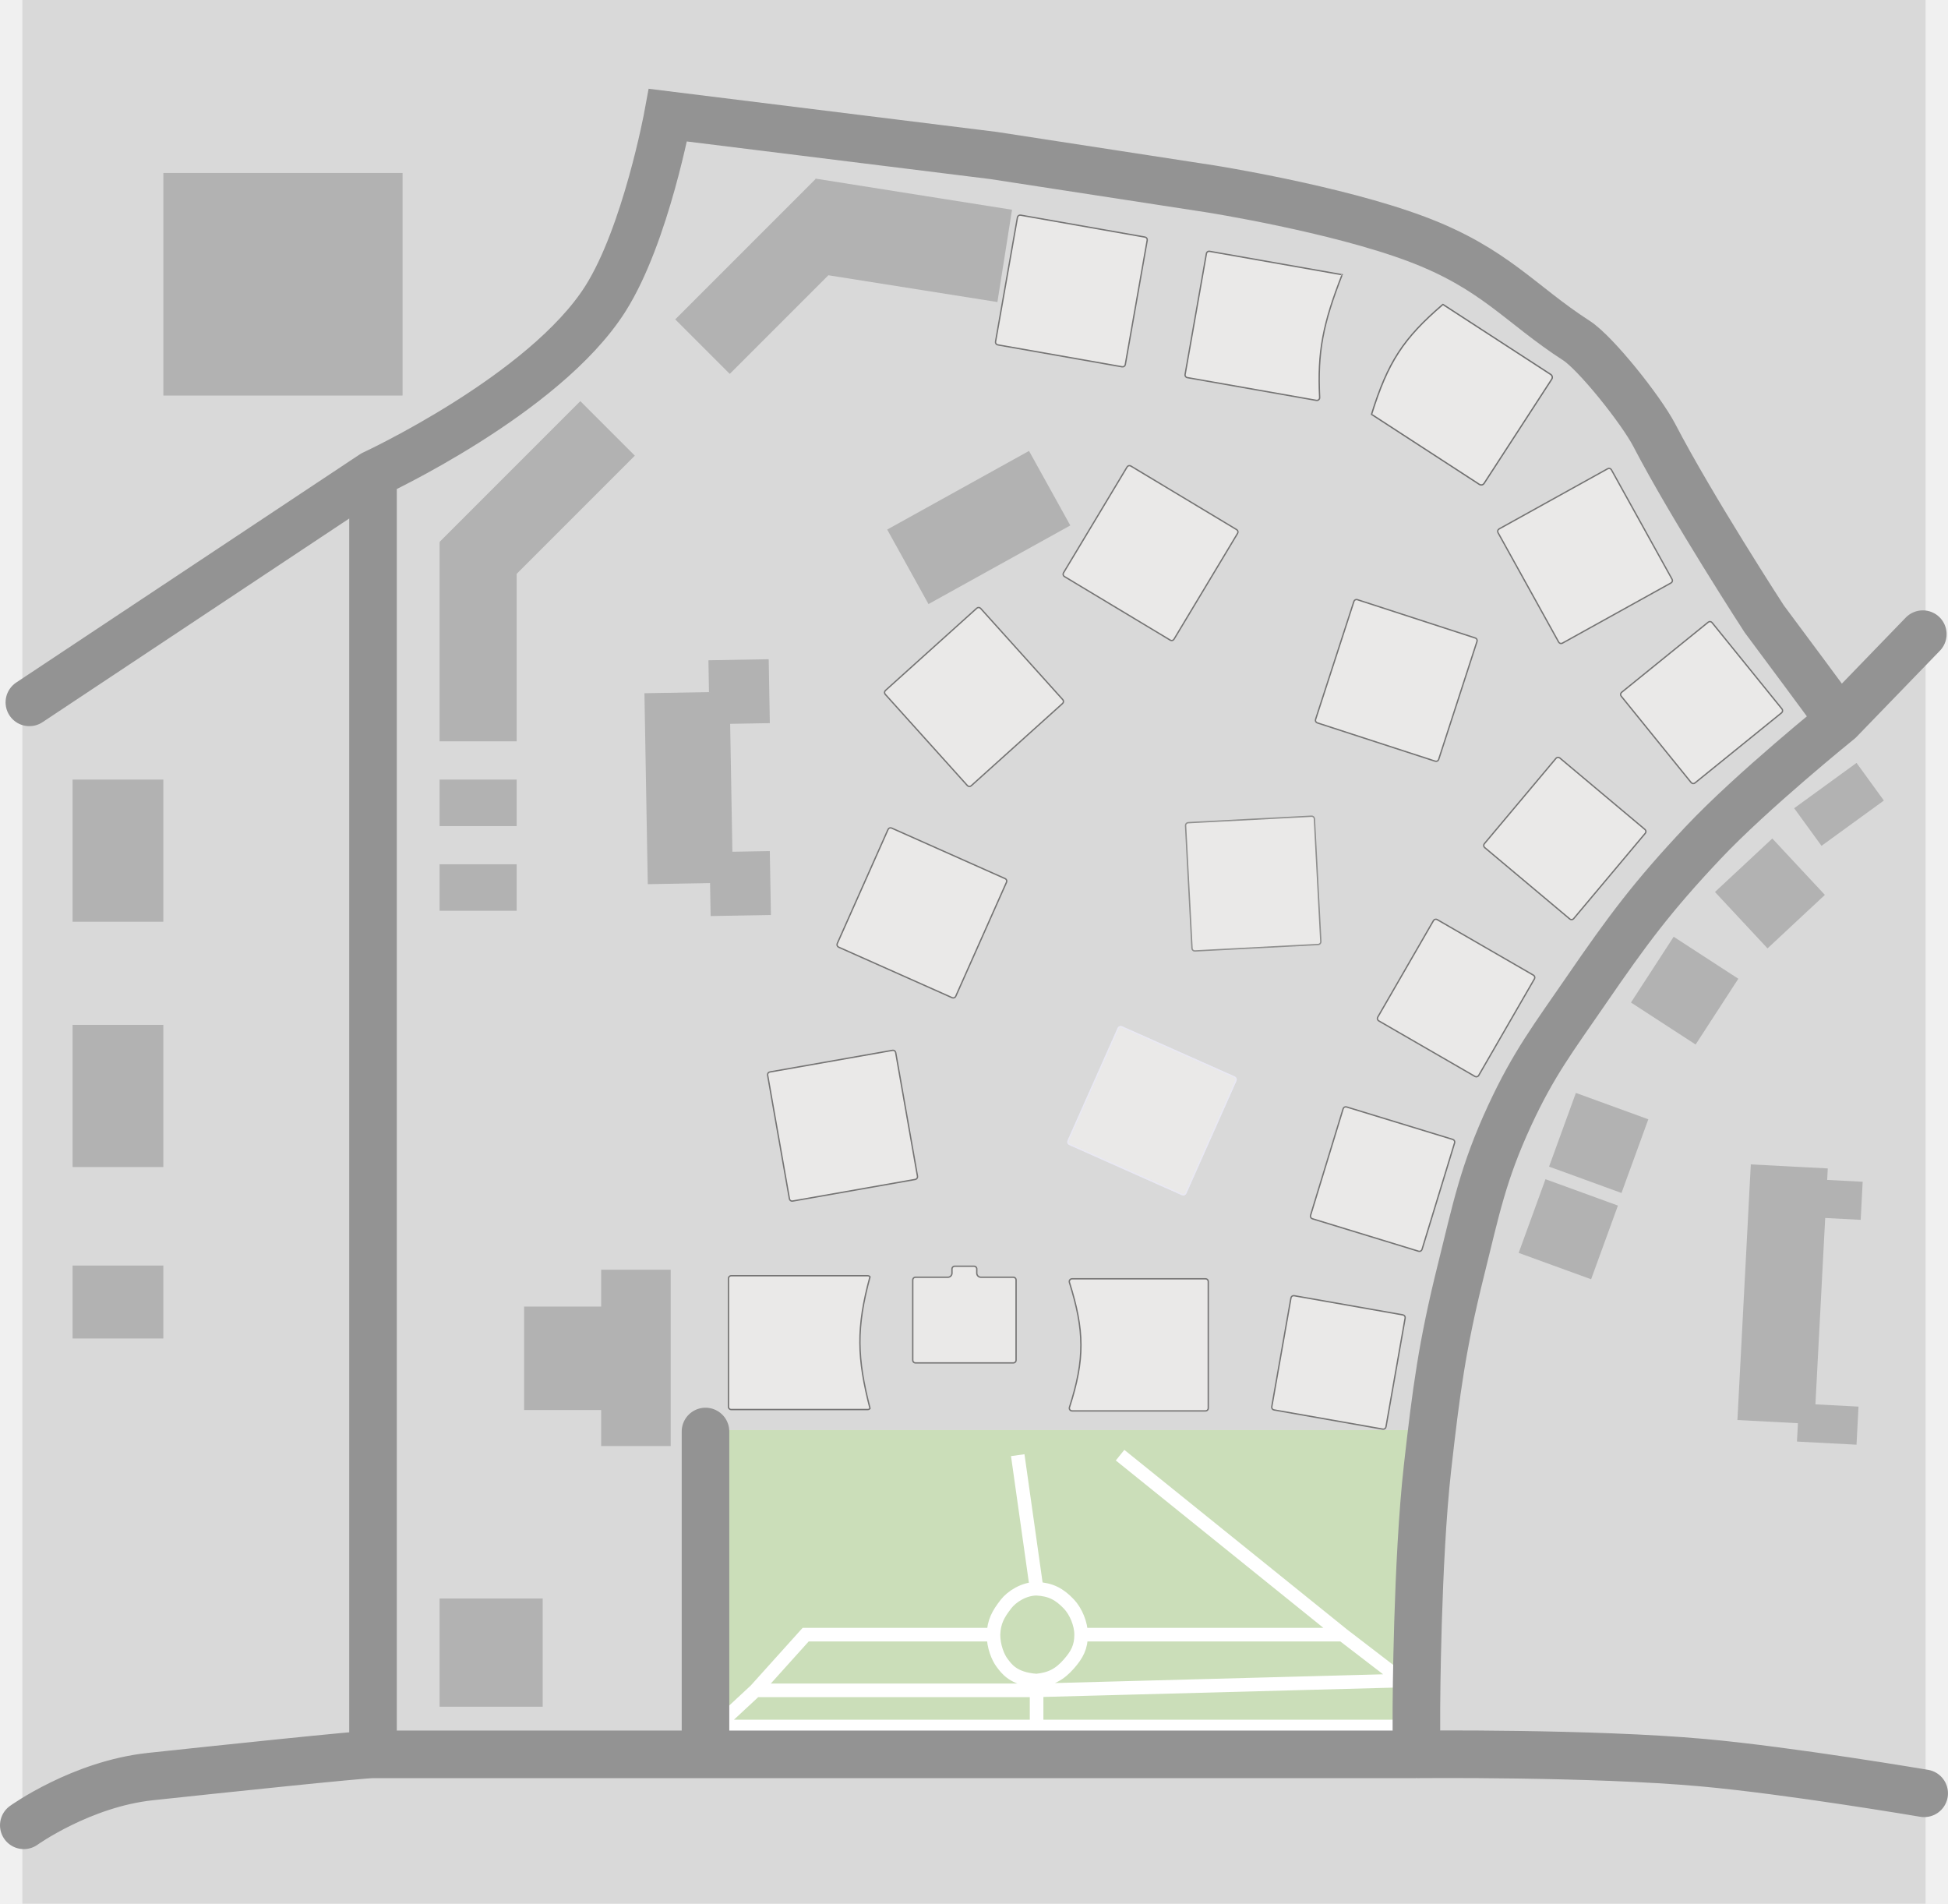
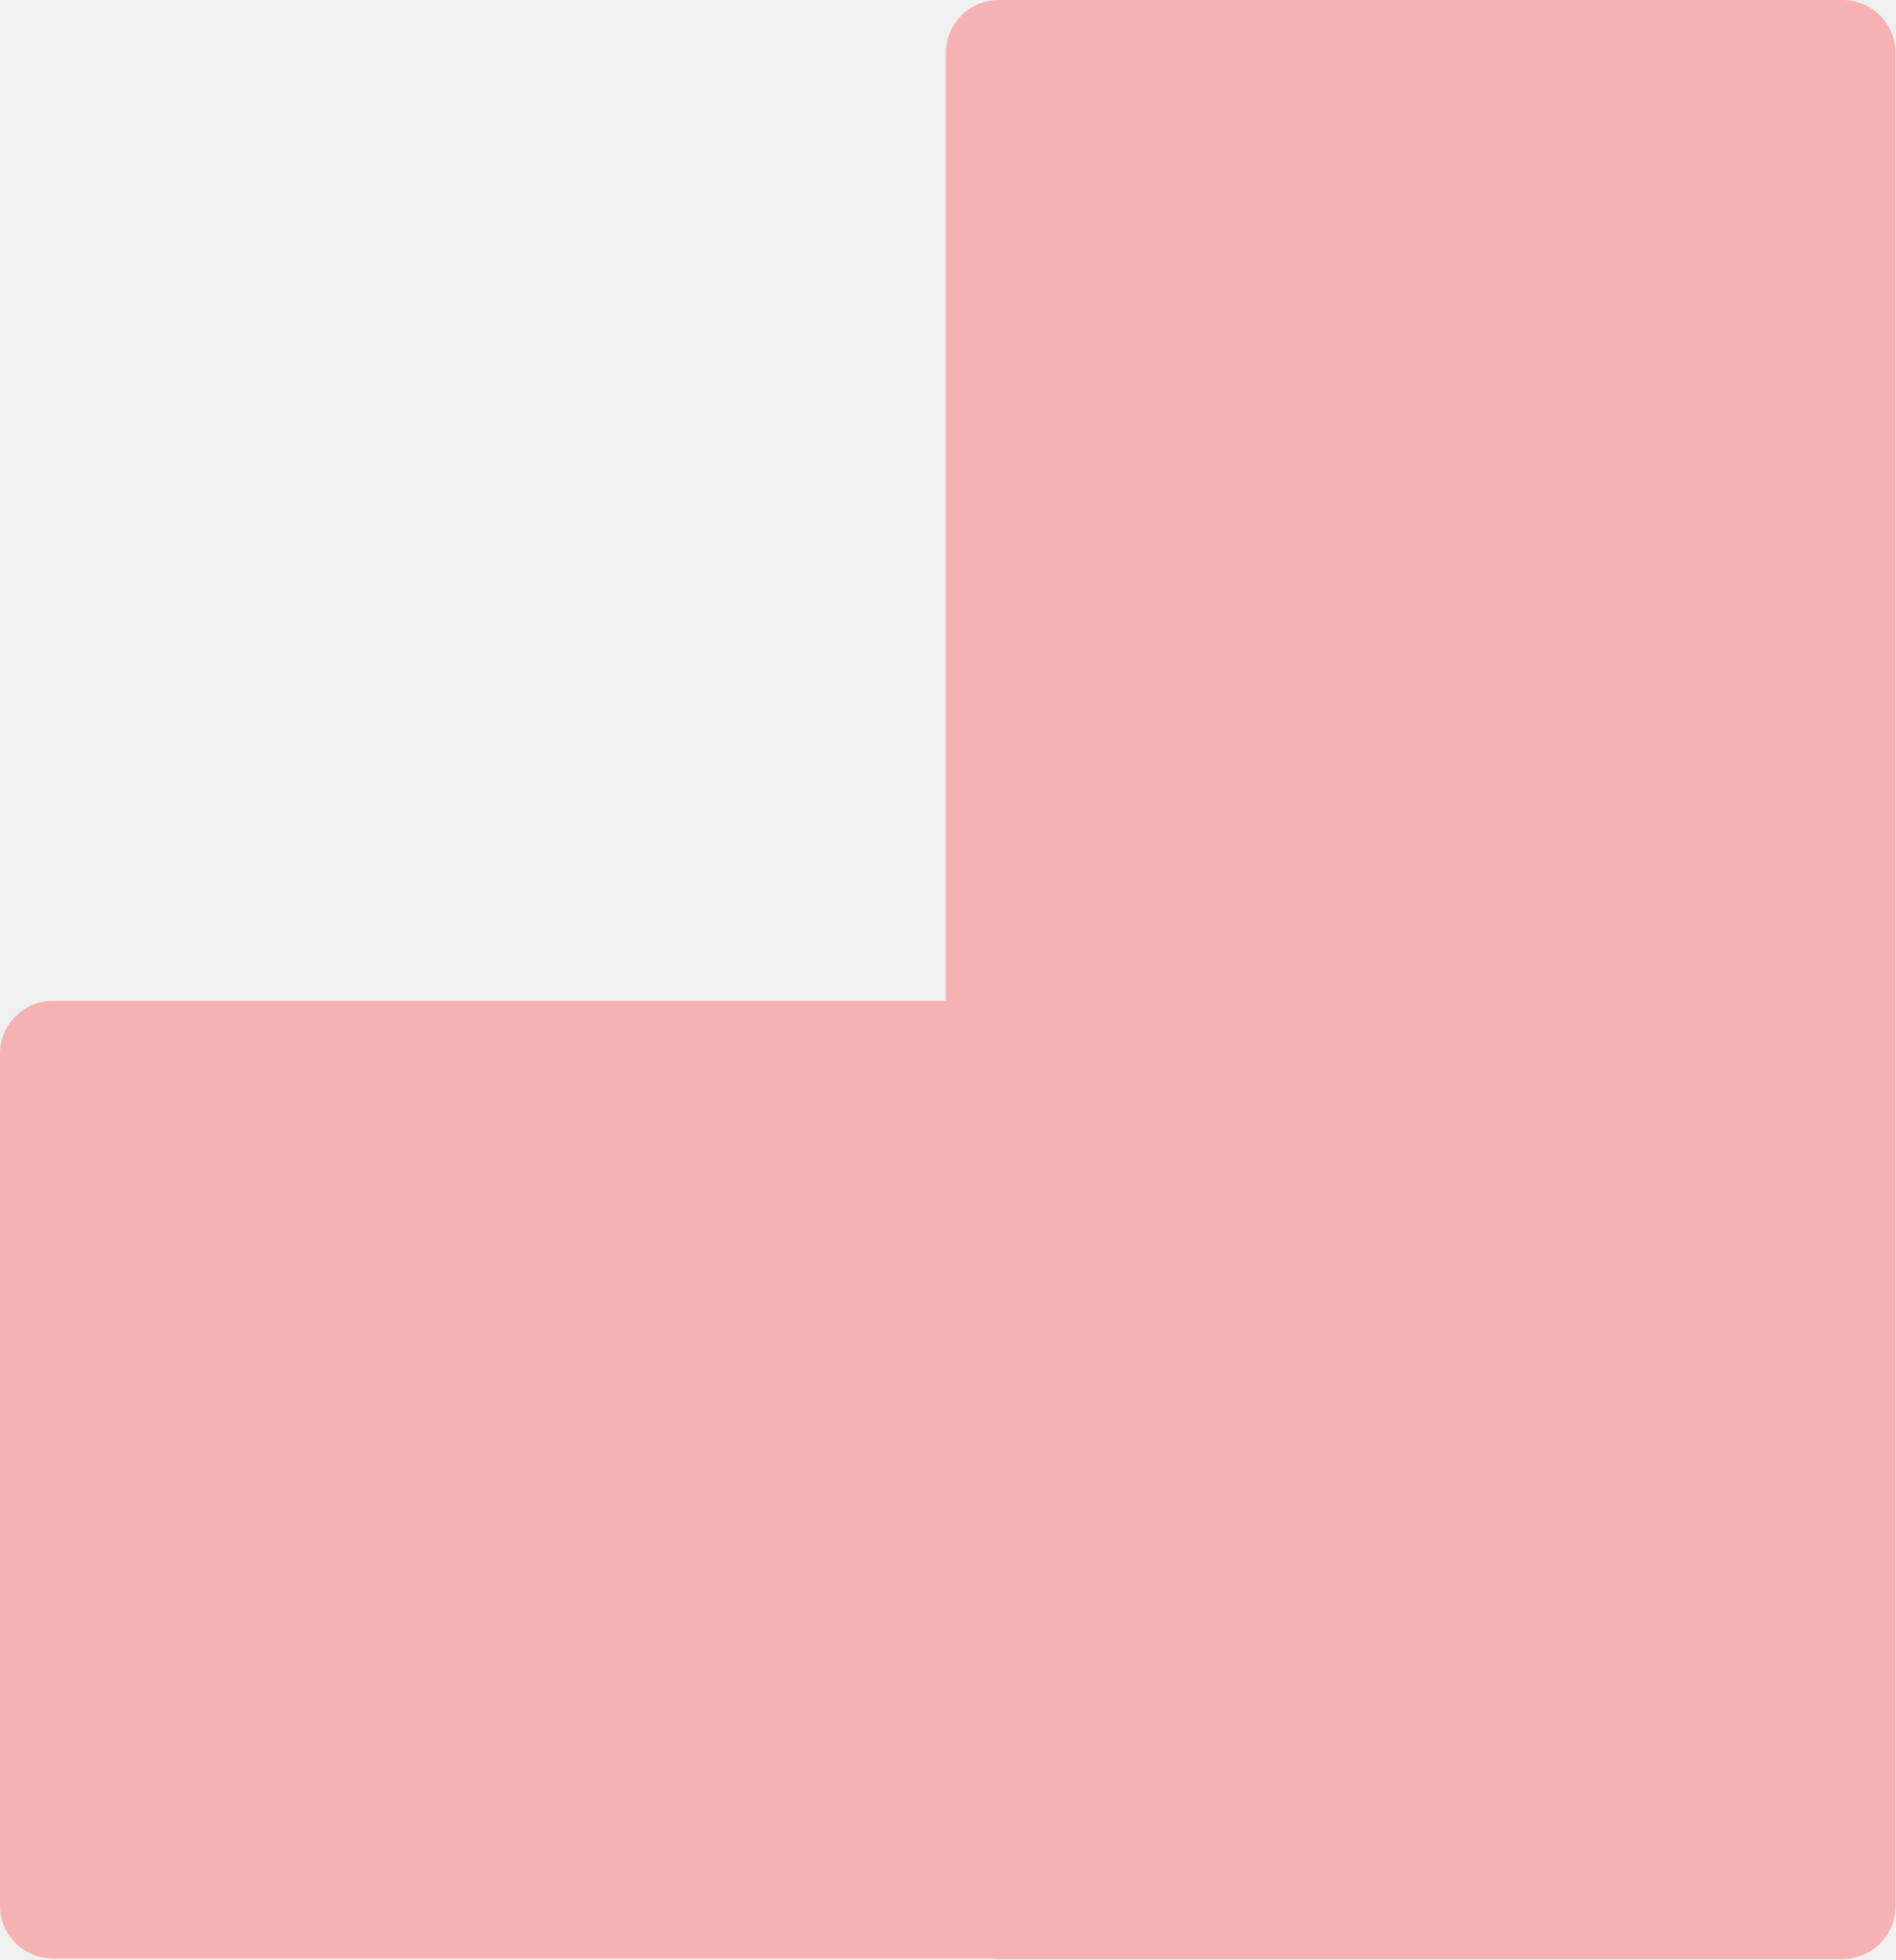
- <svg xmlns="http://www.w3.org/2000/svg" width="28658" height="28000" viewBox="0 0 28658 28000" fill="none">
-   <path d="M28329 28000H329.027V0H28329V28000Z" fill="#D9D9D9" />
-   <path d="M20980.5 21034.5H10461V25823.5H20755.5L20980.5 21034.5Z" fill="#CBDEB9" />
-   <path d="M14972.5 21403C14972.5 21403 15141.7 22600.3 15250 23367.5M15250 23367.5C15063 23367.5 14884 23484 14799.5 23593C14683.2 23743.1 14622.3 23853.3 14615.5 24043M15250 23367.5C15455.3 23378.3 15584.1 23443.9 15725.5 23593C15826.5 23699.5 15905 23885 15905 24043M14615.5 24043C14615.5 24217.5 14683 24380.5 14743.5 24459C14804 24537.5 14903.5 24696 15250 24718.5M14615.5 24043C13536.5 24043 11852.5 24043 11852.5 24043L11115.5 24862M15250 24718.5C15457.9 24697.2 15587.8 24630.2 15725.5 24473C15845.5 24336.2 15905 24224 15905 24043M15250 24718.5C15250 24774.5 15250 24862 15250 24862M15905 24043C17407.6 24043 19752.5 24043 19752.5 24043M19752.5 24043L20632.5 24718.5M19752.5 24043L16478 21403M20632.5 24718.5L15250 24862M20632.5 24718.5V25394H15250M15250 24862H11115.5M15250 24862V25394M11115.5 24862L10542.5 25394H15250M15250 25394V25543" stroke="white" stroke-width="200" />
-   <path d="M27059.5 10596.5C27059.5 10596.5 25775.6 11631.3 25053.5 12397.5C24312.2 13184.2 23946.5 13676 23334.5 14567C22857.2 15262 22562.3 15643.7 22208.5 16409C21818.2 17253.4 21717 17778.2 21492.5 18681C21214.8 19798 21130.1 20443.3 21001 21587C20846.7 22954.6 20837.5 25107.5 20837.5 25107.5V25803.5M27059.5 10596.5L28287.5 9327.5M27059.5 10596.5C26846.3 10301.7 26233.7 9477.67 25954 9102.5C25954 9102.5 24895.3 7473.93 24337 6401C24145.3 6032.5 23477.5 5193.5 23191 5009C22365.9 4477.64 21990.9 3948.68 20837.5 3515C19650.5 3068.69 17808.5 2778 17808.5 2778L14615.5 2287L9826.53 1693.5C9826.53 1693.5 9502.44 3453.68 8905.53 4395C8010.05 5807.17 5487.53 6974 5487.53 6974M5487.53 6974L432.027 10330.5M5487.53 6974V25107.5V25803.5M5487.53 25803.5C5307.13 25803.5 3229.03 26021.5 2212.53 26130.5C1196.03 26239.5 350.027 26847 350.027 26847M5487.53 25803.5H10379M20837.5 25803.5C20837.5 25803.5 23413.1 25777.9 25053.5 25926C26331.2 26041.4 28307.5 26376.5 28307.5 26376.5M20837.5 25803.5H10379M10379 25803.5V21751V21055" stroke="#939393" stroke-width="700" stroke-linecap="round" />
-   <path d="M7984.03 25103H6467.03V23511H7984.03V25103ZM9867.03 21269H8844.03V20739H7710.03V19218H8844.03V18676H9867.03V21269ZM26889.5 17185.6L26880.6 17354.5L27402.8 17381.9L27373.5 17941.9L26851.3 17914.5L26707.6 20655.7L27341.4 20688.9L27312 21248.9L26436 21203L26450.2 20932.8L25560 20886.2L25757 17126.3L26889.5 17185.6ZM2403.03 19687H1068.03V18614H2403.03V19687ZM23802.2 17731.9L23407.6 18815.8L22342 18427.9L22736.6 17344L23802.2 17731.9ZM24249.2 16462.9L23854.6 17546.8L22789 17158.9L23183.6 16075L24249.2 16462.9ZM2403.03 17165H1068.03V15074H2403.03V17165ZM25573.3 14395.6L24945.1 15363L23994 14745.4L24622.3 13778L25573.3 14395.6ZM26846.7 13162.4L26003 13949L25229.7 13119.7L26073.3 12333L26846.7 13162.4ZM2403.03 13557H1068.03V11466H2403.03V13557ZM11325.4 10636.2L10741.7 10646.4L10774.5 12527.6L11324.9 12518L11341.4 13458.2L10454.4 13473.7L10446 12988.7L9529.64 13004.7L9480.61 10196.1L10430.2 10179.6L10422 9711.48L11308.9 9696L11325.4 10636.2ZM7601.03 13396H6467.03V12712H7601.03V13396ZM27714.5 11774.4L26797.1 12440.9L26395 11887.5L27312.5 11221L27714.5 11774.4ZM7601.03 12150H6467.03V11466H7601.03V12150ZM9339.38 6701.94L7601.14 8440.17L7601.15 10904H6467.03V7976H6472.62L6467.03 7970.41L8537.44 5900L9339.38 6701.94ZM15745.8 7728.4L13659.5 8884.84L13052 7788.83L15138.3 6632.39L15745.8 7728.4ZM5922.27 5818H2403.27V2544H5922.27V5818ZM12005.9 2628.51L14888.4 3085.04L14673.4 4442.52L12186.7 4048.66L10736 5499.35L9934.03 4697.41L11994.9 2636.52L11996.4 2627L12003.3 2628.1L12004.4 2627L12005.9 2628.51Z" fill="#B2B2B2" />
-   <mask id="path-6-inside-1_0_1" fill="white">
-     <path d="M12767 18754C12785.2 18754 12801 18763.7 12809.8 18778.1C12706.7 19155.8 12658.8 19454.9 12660.7 19752.5C12662.6 20049.9 12714.2 20345.8 12810 20717.5C12801.3 20732.2 12785.3 20742 12767 20742H10757C10729.4 20742 10707 20719.6 10707 20692V18804C10707 18776.4 10729.4 18754 10757 18754H12767Z" />
-   </mask>
-   <path d="M12767 18754C12785.2 18754 12801 18763.7 12809.8 18778.1C12706.7 19155.8 12658.8 19454.9 12660.7 19752.5C12662.6 20049.9 12714.2 20345.8 12810 20717.5C12801.3 20732.2 12785.3 20742 12767 20742H10757C10729.4 20742 10707 20719.6 10707 20692V18804C10707 18776.4 10729.4 18754 10757 18754H12767Z" fill="#EAE9E8" />
-   <path d="M12809.8 18778.1L12829.1 18783.4L12831.4 18775.1L12826.9 18767.7L12809.8 18778.1ZM12660.7 19752.5L12640.7 19752.6L12660.7 19752.5ZM12810 20717.5L12827.2 20727.7L12831.5 20720.6L12829.4 20712.5L12810 20717.5ZM12767 20742V20762V20742ZM10707 20692H10687H10707ZM10757 18754V18734V18754ZM12767 18754V18774C12777.9 18774 12787.4 18779.8 12792.7 18788.5L12809.8 18778.1L12826.9 18767.7C12814.7 18747.5 12792.4 18734 12767 18734V18754ZM12809.8 18778.1L12790.5 18772.8C12687.1 19151.7 12638.8 19452.6 12640.7 19752.6L12660.7 19752.5L12680.7 19752.3C12678.8 19457.1 12726.2 19160 12829.1 18783.4L12809.8 18778.1ZM12660.7 19752.5L12640.7 19752.6C12642.6 20052.3 12694.7 20350.1 12790.7 20722.5L12810 20717.5L12829.4 20712.5C12733.8 20341.6 12682.6 20047.4 12680.7 19752.3L12660.7 19752.5ZM12810 20717.5L12792.8 20707.3C12787.6 20716.1 12778 20722 12767 20722V20742V20762C12792.7 20762 12815.1 20748.2 12827.2 20727.7L12810 20717.5ZM12767 20742V20722H10757V20742V20762H12767V20742ZM10757 20742V20722C10740.5 20722 10727 20708.6 10727 20692H10707H10687C10687 20730.7 10718.4 20762 10757 20762V20742ZM10707 20692H10727V18804H10707H10687V20692H10707ZM10707 18804H10727C10727 18787.4 10740.5 18774 10757 18774V18754V18734C10718.4 18734 10687 18765.3 10687 18804H10707ZM10757 18754V18774H12767V18754V18734H10757V18754Z" fill="black" fill-opacity="0.5" mask="url(#path-6-inside-1_0_1)" />
-   <mask id="path-8-inside-2_0_1" fill="white">
-     <path d="M14958 20006C14958 20033.6 14935.6 20056 14908 20056H13468C13440.4 20056 13418 20033.6 13418 20006V18826C13418 18798.4 13440.4 18776 13468 18776H13945C13972.6 18776 13995 18753.6 13995 18726V18664C13995 18636.4 14017.4 18614 14045 18614H14330C14357.6 18614 14380 18636.4 14380 18664V18726C14380 18753.6 14402.4 18776 14430 18776H14908C14935.6 18776 14958 18798.4 14958 18826V20006Z" />
-   </mask>
-   <path d="M14958 20006C14958 20033.6 14935.6 20056 14908 20056H13468C13440.4 20056 13418 20033.6 13418 20006V18826C13418 18798.4 13440.4 18776 13468 18776H13945C13972.6 18776 13995 18753.6 13995 18726V18664C13995 18636.4 14017.4 18614 14045 18614H14330C14357.6 18614 14380 18636.4 14380 18664V18726C14380 18753.6 14402.4 18776 14430 18776H14908C14935.6 18776 14958 18798.4 14958 18826V20006Z" fill="#EAE9E8" />
-   <path d="M14908 20056V20036H13468V20056V20076H14908V20056ZM13418 20006H13438V18826H13418H13398V20006H13418ZM13468 18776V18796H13945V18776V18756H13468V18776ZM13995 18726H14015V18664H13995H13975V18726H13995ZM14045 18614V18634H14330V18614V18594H14045V18614ZM14380 18664H14360V18726H14380H14400V18664H14380ZM14430 18776V18796H14908V18776V18756H14430V18776ZM14958 18826H14938V20006H14958H14978V18826H14958ZM14908 18776V18796C14924.6 18796 14938 18809.4 14938 18826H14958H14978C14978 18787.3 14946.7 18756 14908 18756V18776ZM14380 18726H14360C14360 18764.7 14391.4 18796 14430 18796V18776V18756C14413.5 18756 14400 18742.6 14400 18726H14380ZM14330 18614V18634C14346.6 18634 14360 18647.4 14360 18664H14380H14400C14400 18625.3 14368.7 18594 14330 18594V18614ZM13995 18664H14015C14015 18647.4 14028.5 18634 14045 18634V18614V18594C14006.4 18594 13975 18625.3 13975 18664H13995ZM13945 18776V18796C13983.7 18796 14015 18764.7 14015 18726H13995H13975C13975 18742.6 13961.6 18756 13945 18756V18776ZM13418 18826H13438C13438 18809.4 13451.5 18796 13468 18796V18776V18756C13429.4 18756 13398 18787.3 13398 18826H13418ZM13468 20056V20036C13451.5 20036 13438 20022.6 13438 20006H13418H13398C13398 20044.7 13429.4 20076 13468 20076V20056ZM14908 20056V20076C14946.7 20076 14978 20044.7 14978 20006H14958H14938C14938 20022.6 14924.6 20036 14908 20036V20056Z" fill="black" fill-opacity="0.5" mask="url(#path-8-inside-2_0_1)" />
-   <mask id="path-10-inside-3_0_1" fill="white">
-     <path fill-rule="evenodd" clip-rule="evenodd" d="M17785.5 20712C17785.5 20739.6 17763.1 20762 17735.5 20762H15771.5C15737.4 20762 15713.3 20728.5 15723.8 20695.9C15837.7 20344 15892.9 20062.3 15892 19780.5C15891.1 19498.7 15833.9 19216.8 15723 18864.6C15712.8 18832.2 15736.9 18799 15770.9 18799H17735.5C17763.1 18799 17785.5 18821.4 17785.5 18849V20712Z" />
-   </mask>
-   <path fill-rule="evenodd" clip-rule="evenodd" d="M17785.5 20712C17785.5 20739.6 17763.1 20762 17735.5 20762H15771.5C15737.4 20762 15713.3 20728.5 15723.8 20695.9C15837.7 20344 15892.9 20062.3 15892 19780.5C15891.1 19498.7 15833.9 19216.8 15723 18864.6C15712.8 18832.2 15736.9 18799 15770.9 18799H17735.5C17763.1 18799 17785.5 18821.4 17785.5 18849V20712Z" fill="#EAE9E8" />
-   <path fill-rule="evenodd" clip-rule="evenodd" d="M15892 19780.5L15912 19780.5L15892 19780.5ZM17735.5 20762V20742H15771.5V20762V20782H17735.5V20762ZM15723.8 20695.9L15742.8 20702.1C15857.1 20349 15912.9 20065 15912 19780.5L15892 19780.5L15872 19780.6C15872.9 20059.5 15818.3 20339 15704.8 20689.8L15723.8 20695.9ZM15892 19780.5L15912 19780.5C15911 19495.8 15853.3 19211.8 15742.1 18858.6L15723 18864.6L15703.9 18870.6C15814.5 19221.8 15871.1 19501.5 15872 19780.6L15892 19780.5ZM15770.9 18799V18819H17735.5V18799V18779H15770.9V18799ZM17785.5 18849H17765.5V20712H17785.5H17805.5V18849H17785.5ZM17735.5 18799V18819C17752.1 18819 17765.5 18832.4 17765.5 18849H17785.5H17805.5C17805.5 18810.3 17774.2 18779 17735.5 18779V18799ZM15723 18864.6L15742.1 18858.6C15735.9 18838.9 15750.6 18819 15770.9 18819V18799V18779C15723.2 18779 15689.7 18825.5 15703.9 18870.6L15723 18864.6ZM15771.5 20762V20742C15751.1 20742 15736.4 20721.9 15742.8 20702.1L15723.8 20695.9L15704.8 20689.8C15690.1 20735 15723.6 20782 15771.5 20782V20762ZM17735.5 20762V20782C17774.2 20782 17805.5 20750.7 17805.5 20712H17785.5H17765.5C17765.5 20728.6 17752.1 20742 17735.5 20742V20762Z" fill="black" fill-opacity="0.5" mask="url(#path-10-inside-3_0_1)" />
-   <rect x="18990.7" y="19039" width="1726" height="1726" rx="50" transform="rotate(10 18990.7 19039)" fill="#EAE9E8" />
-   <rect x="18998.9" y="19050.6" width="1706" height="1706" rx="40" transform="rotate(10 18998.9 19050.6)" stroke="black" stroke-opacity="0.5" stroke-width="20" />
-   <rect x="19764.7" y="16257" width="1734.98" height="1739.76" rx="50" transform="rotate(17 19764.7 16257)" fill="#EAE9E8" />
-   <rect x="19771.3" y="16269.5" width="1714.98" height="1719.76" rx="40" transform="rotate(17 19771.3 16269.5)" stroke="black" stroke-opacity="0.5" stroke-width="20" />
-   <rect x="21104.9" y="13492" width="1734.98" height="1739.76" rx="50" transform="rotate(30 21104.9 13492)" fill="#EAE9E8" />
-   <rect x="21108.6" y="13505.7" width="1714.98" height="1719.76" rx="40" transform="rotate(30 21108.6 13505.7)" stroke="black" stroke-opacity="0.5" stroke-width="20" />
-   <rect x="22915.3" y="11109" width="1734.98" height="1739.76" rx="50" transform="rotate(40 22915.3 11109)" fill="#EAE9E8" />
-   <rect x="22916.6" y="11123.1" width="1714.98" height="1719.76" rx="40" transform="rotate(40 22916.6 11123.1)" stroke="black" stroke-opacity="0.5" stroke-width="20" />
-   <rect x="25163.1" y="9112" width="1734.98" height="1739.76" rx="50" transform="rotate(51 25163.1 9112)" fill="#EAE9E8" />
-   <rect x="25161.6" y="9126.06" width="1714.98" height="1719.76" rx="40" transform="rotate(51 25161.6 9126.06)" stroke="black" stroke-opacity="0.5" stroke-width="20" />
-   <rect x="23690.8" y="6861" width="1940.92" height="1927.43" rx="50" transform="rotate(61 23690.8 6861)" fill="#EAE9E8" />
-   <rect x="23686.9" y="6874.59" width="1920.92" height="1907.43" rx="40" transform="rotate(61 23686.9 6874.59)" stroke="black" stroke-opacity="0.5" stroke-width="20" />
-   <path fill-rule="evenodd" clip-rule="evenodd" d="M21228.4 4478.23C21228.4 4478.25 21228.4 4478.29 21228.4 4478.32C21228.4 4478.36 21228.4 4478.4 21228.4 4478.42L22813.6 5507.87C22836.8 5522.91 22843.4 5553.87 22828.3 5577.03L21833.1 7109.64C21818 7132.8 21787 7139.39 21763.9 7124.35L20178.9 6095.03C20178.8 6094.96 20178.6 6094.99 20178.6 6095.1C20178.5 6095.2 20178.4 6095.23 20178.3 6095.19L20178 6095.06C20177.7 6094.94 20177.6 6094.65 20177.7 6094.37C20296.8 5711.28 20414.1 5431.44 20574.2 5185.22C20734.3 4939.01 20937.1 4726.46 21227.3 4477.94C21227.5 4477.76 21227.9 4477.76 21228.1 4477.94L21228.4 4478.23Z" fill="#EAE9E8" />
-   <path fill-rule="evenodd" clip-rule="evenodd" d="M20574.2 5185.22L20565.8 5179.77L20574.2 5185.22ZM21227.3 4477.94L21220.8 4470.35L21227.3 4477.94ZM21228.1 4477.94L21221.5 4485.46L21228.1 4477.94ZM20178 6095.06L20173.8 6104.11L20178 6095.06ZM20177.7 6094.37L20187.3 6097.34L20177.7 6094.37ZM20178.6 6095.1L20187 6100.54L20178.6 6095.1ZM20178.3 6095.19L20182.5 6086.13L20178.3 6095.19ZM20178.9 6095.03L20173.4 6103.42L20178.9 6095.03ZM21833.1 7109.64L21824.7 7104.2L21833.1 7109.64ZM22813.6 5507.87L22819.1 5499.48L22813.6 5507.87ZM22828.3 5577.03L22836.7 5582.48L22828.3 5577.03ZM21228.4 4478.32L21220.1 4472.83L21228.4 4478.32ZM21228.4 4478.42L21233.9 4470.04L21228.4 4478.42ZM21228.4 4478.23L21235 4470.71L21228.4 4478.23ZM21228.4 4478.42L21223 4486.81L22808.2 5516.25L22813.6 5507.87L22819.1 5499.48L21233.9 4470.04L21228.4 4478.42ZM22828.3 5577.03L22820 5571.59L21824.7 7104.2L21833.1 7109.64L21841.4 7115.09L22836.7 5582.48L22828.3 5577.03ZM21763.9 7124.35L21769.3 7115.96L20184.3 6086.65L20178.9 6095.03L20173.4 6103.42L21758.4 7132.73L21763.9 7124.35ZM20178.3 6095.19L20182.5 6086.13L20182.3 6086.01L20178 6095.06L20173.8 6104.11L20174 6104.24L20178.3 6095.19ZM20177.7 6094.37L20187.3 6097.34C20306.2 5714.69 20423.2 5435.81 20582.6 5190.67L20574.2 5185.22L20565.8 5179.77C20405 5427.07 20287.4 5707.88 20168.2 6091.41L20177.7 6094.37ZM20574.2 5185.22L20582.6 5190.67C20741.9 4945.57 20944 4733.73 21233.8 4485.54L21227.3 4477.94L21220.8 4470.35C20930.2 4719.2 20726.6 4932.46 20565.8 5179.77L20574.2 5185.22ZM21228.1 4477.94L21221.5 4485.46L21221.8 4485.75L21228.4 4478.23L21235 4470.71L21234.7 4470.43L21228.1 4477.94ZM21227.3 4477.94L21233.8 4485.54C21230.3 4488.54 21225.1 4488.61 21221.5 4485.46L21228.1 4477.94L21234.7 4470.43C21230.7 4466.91 21224.8 4466.98 21220.8 4470.35L21227.3 4477.94ZM20178 6095.06L20182.3 6086.01C20186.6 6088.05 20188.6 6092.92 20187.3 6097.34L20177.7 6094.37L20168.2 6091.41C20166.6 6096.37 20168.9 6101.84 20173.8 6104.11L20178 6095.06ZM20178.6 6095.1L20170.2 6089.66C20172.8 6085.57 20178.1 6084.06 20182.5 6086.13L20178.3 6095.19L20174 6104.24C20178.6 6106.41 20184.2 6104.83 20187 6100.54L20178.6 6095.1ZM20178.9 6095.03L20184.3 6086.65C20179.6 6083.56 20173.2 6084.92 20170.2 6089.66L20178.6 6095.1L20187 6100.54C20184 6105.07 20178 6106.36 20173.4 6103.42L20178.9 6095.03ZM21833.1 7109.64L21824.7 7104.2C21812.6 7122.72 21787.9 7127.99 21769.3 7115.96L21763.9 7124.35L21758.4 7132.73C21786.2 7150.78 21823.4 7142.88 21841.4 7115.09L21833.1 7109.64ZM22813.6 5507.87L22808.2 5516.25C22826.7 5528.28 22832 5553.06 22820 5571.59L22828.3 5577.03L22836.7 5582.48C22854.8 5554.69 22846.9 5517.53 22819.1 5499.48L22813.6 5507.87ZM21228.4 4478.32L21220.1 4472.83C21217 4477.49 21218.3 4483.77 21223 4486.81L21228.4 4478.42L21233.9 4470.04C21238.5 4473.03 21239.8 4479.22 21236.8 4483.82L21228.4 4478.32ZM21228.4 4478.32L21236.8 4483.82C21239.5 4479.62 21238.8 4474.03 21235 4470.71L21228.4 4478.23L21221.8 4485.75C21218.1 4482.48 21217.3 4476.97 21220.1 4472.83L21228.4 4478.32Z" fill="black" fill-opacity="0.5" />
-   <mask id="path-26-inside-4_0_1" fill="white">
-     <path fill-rule="evenodd" clip-rule="evenodd" d="M19759 4032.76C19759 4032.76 19759 4032.81 19759 4032.85C19759 4032.9 19759 4032.93 19758.9 4032.92L19758.8 4032.87C19758.6 4032.84 19758.5 4032.9 19758.5 4033.01C19471 4765.98 19391.1 5175.16 19424.1 5846.74C19425.7 5878.98 19397 5904.53 19365.3 5898.93L17465.3 5563.91C17438.1 5559.12 17419.9 5533.18 17424.7 5505.99L17738.4 3727.24C17743.1 3700.05 17769.1 3681.89 17796.3 3686.68L19759 4032.76Z" />
-   </mask>
-   <path fill-rule="evenodd" clip-rule="evenodd" d="M19759 4032.76C19759 4032.76 19759 4032.81 19759 4032.85C19759 4032.9 19759 4032.93 19758.9 4032.92L19758.8 4032.87C19758.6 4032.84 19758.5 4032.9 19758.5 4033.01C19471 4765.98 19391.1 5175.16 19424.1 5846.74C19425.7 5878.98 19397 5904.53 19365.3 5898.93L17465.3 5563.91C17438.1 5559.12 17419.9 5533.18 17424.7 5505.99L17738.4 3727.24C17743.1 3700.05 17769.1 3681.89 17796.3 3686.68L19759 4032.76Z" fill="#EAE9E8" />
-   <path fill-rule="evenodd" clip-rule="evenodd" d="M17465.3 5563.91L17461.8 5583.61L17465.3 5563.91ZM19424.1 5846.74L19404.2 5847.73L19424.1 5846.74ZM19365.3 5898.93L19361.8 5918.63L19365.3 5898.93ZM19758.8 4032.87L19753.4 4052.13L19758.8 4032.87ZM19758.5 4033.01L19777.1 4040.32L19758.5 4033.01ZM19759 4032.85L19739.3 4029.27L19759 4032.85ZM19758.9 4032.92L19753.5 4052.17L19758.9 4032.92ZM19759 4032.76L19755.5 4052.45L19759 4032.76ZM19758.9 4032.92L19764.3 4013.66L19764.2 4013.62L19758.8 4032.87L19753.4 4052.13L19753.5 4052.17L19758.9 4032.92ZM19758.5 4033.01L19739.9 4025.71C19451.6 4760.73 19370.9 5172.75 19404.2 5847.73L19424.1 5846.74L19444.1 5845.76C19411.2 5177.57 19490.4 4771.23 19777.1 4040.32L19758.5 4033.01ZM19365.3 5898.93L19368.7 5879.23L17468.7 5544.21L17465.3 5563.91L17461.8 5583.61L19361.8 5918.63L19365.3 5898.93ZM17424.7 5505.99L17444.4 5509.46L17758 3730.71L17738.4 3727.24L17718.7 3723.77L17405 5502.51L17424.7 5505.99ZM17796.3 3686.68L17792.8 3706.38L19755.5 4052.45L19759 4032.76L19762.4 4013.06L17799.7 3666.99L17796.3 3686.68ZM17738.4 3727.24L17758 3730.71C17760.9 3714.4 17776.5 3703.5 17792.8 3706.38L17796.3 3686.68L17799.7 3666.99C17761.7 3660.27 17725.4 3685.69 17718.7 3723.77L17738.4 3727.24ZM17465.3 5563.91L17468.7 5544.21C17452.4 5541.34 17441.5 5525.78 17444.4 5509.46L17424.7 5505.99L17405 5502.51C17398.3 5540.59 17423.7 5576.89 17461.8 5583.61L17465.3 5563.91ZM19424.1 5846.74L19404.2 5847.73C19405.1 5867.29 19387.7 5882.58 19368.7 5879.23L19365.3 5898.93L19361.8 5918.63C19406.4 5926.48 19446.3 5890.67 19444.1 5845.76L19424.1 5846.74ZM19758.8 4032.87L19764.2 4013.62C19753.8 4010.72 19743.5 4016.36 19739.9 4025.71L19758.5 4033.01L19777.1 4040.32C19773.5 4049.45 19763.5 4054.97 19753.4 4052.13L19758.8 4032.87ZM19759 4032.85L19739.3 4029.27C19741.4 4017.73 19753 4010.49 19764.3 4013.66L19758.9 4032.92L19753.5 4052.17C19764.9 4055.37 19776.6 4048.07 19778.7 4036.43L19759 4032.85ZM19759 4032.85L19778.7 4036.43C19780.7 4025.46 19773.4 4014.99 19762.4 4013.06L19759 4032.76L19755.5 4052.45C19744.6 4050.54 19737.4 4040.16 19739.3 4029.27L19759 4032.85Z" fill="black" fill-opacity="0.5" mask="url(#path-26-inside-4_0_1)" />
-   <rect x="14967.2" y="3146" width="1958.47" height="1957.24" rx="50" transform="rotate(10 14967.2 3146)" fill="#EAE9E8" />
-   <rect x="14975.3" y="3157.58" width="1938.47" height="1937.24" rx="40" transform="rotate(10 14975.3 3157.58)" stroke="black" stroke-opacity="0.5" stroke-width="20" />
-   <rect x="16598.5" y="6820" width="1916.43" height="1916.74" rx="50" transform="rotate(31 16598.5 6820)" fill="#EAE9E8" />
-   <rect x="16601.9" y="6833.72" width="1896.43" height="1896.74" rx="40" transform="rotate(31 16601.9 6833.72)" stroke="black" stroke-opacity="0.5" stroke-width="20" />
-   <rect x="19924" y="8795" width="1924.27" height="1925.62" rx="50" transform="rotate(18 19924 8795)" fill="#EAE9E8" />
-   <rect x="19930.4" y="8807.6" width="1904.27" height="1905.62" rx="40" transform="rotate(18 19930.4 8807.6)" stroke="black" stroke-opacity="0.5" stroke-width="20" />
-   <rect x="14400.7" y="8904.57" width="1905.99" height="1908.63" rx="50" transform="rotate(48 14400.7 8904.57)" fill="#EAE9E8" />
-   <rect x="14399.9" y="8918.69" width="1885.99" height="1888.63" rx="40" transform="rotate(48 14399.9 8918.69)" stroke="black" stroke-opacity="0.5" stroke-width="20" />
-   <rect x="17439.5" y="12102.3" width="1897.71" height="1889.16" rx="40" transform="rotate(-3 17439.5 12102.3)" fill="#EAE9E8" stroke="#8F8F8E" stroke-width="20" />
-   <rect x="13075.6" y="12150" width="1928.04" height="1937.28" rx="50" transform="rotate(24 13075.6 12150)" fill="#EAE9E8" />
-   <rect x="13080.7" y="12163.2" width="1908.04" height="1917.28" rx="40" transform="rotate(24 13080.7 12163.2)" stroke="black" stroke-opacity="0.5" stroke-width="20" />
-   <rect x="16461.8" y="15074" width="1914.67" height="1912.58" rx="50" transform="rotate(24 16461.8 15074)" fill="#EAE9E8" />
-   <rect x="16466.9" y="15087.2" width="1894.67" height="1892.58" rx="40" transform="rotate(24 16466.9 15087.2)" stroke="#E8E9FE" stroke-opacity="0.5" stroke-width="20" />
-   <rect x="11274.3" y="15765.7" width="1933.1" height="1948.2" rx="50" transform="rotate(-10 11274.3 15765.7)" fill="#EAE9E8" />
-   <rect x="11285.9" y="15773.8" width="1913.1" height="1928.2" rx="40" transform="rotate(-10 11285.9 15773.8)" stroke="black" stroke-opacity="0.5" stroke-width="20" />
+ <svg xmlns="http://www.w3.org/2000/svg" width="1792" height="1853" viewBox="0 0 1792 1853" fill="none">
+   <path d="M1741.79 -0.003C1769.41 -0.003 1791.79 22.383 1791.79 49.997L1791.79 1802.1C1791.79 1829.71 1769.41 1852.1 1741.79 1852.1L944.131 1852.1C941.222 1852.1 938.372 1851.85 935.6 1851.37C934.014 1851.53 932.406 1851.6 930.779 1851.6L49.998 1851.6C22.383 1851.6 -0.003 1829.22 -0.003 1801.6L-0.003 996.204C-0.003 968.589 22.383 946.203 49.997 946.203L894.131 946.203L894.13 49.998C894.13 22.383 916.516 -0.003 944.13 -0.003L1741.79 -0.003Z" fill="#F6B2B2" />
</svg>
